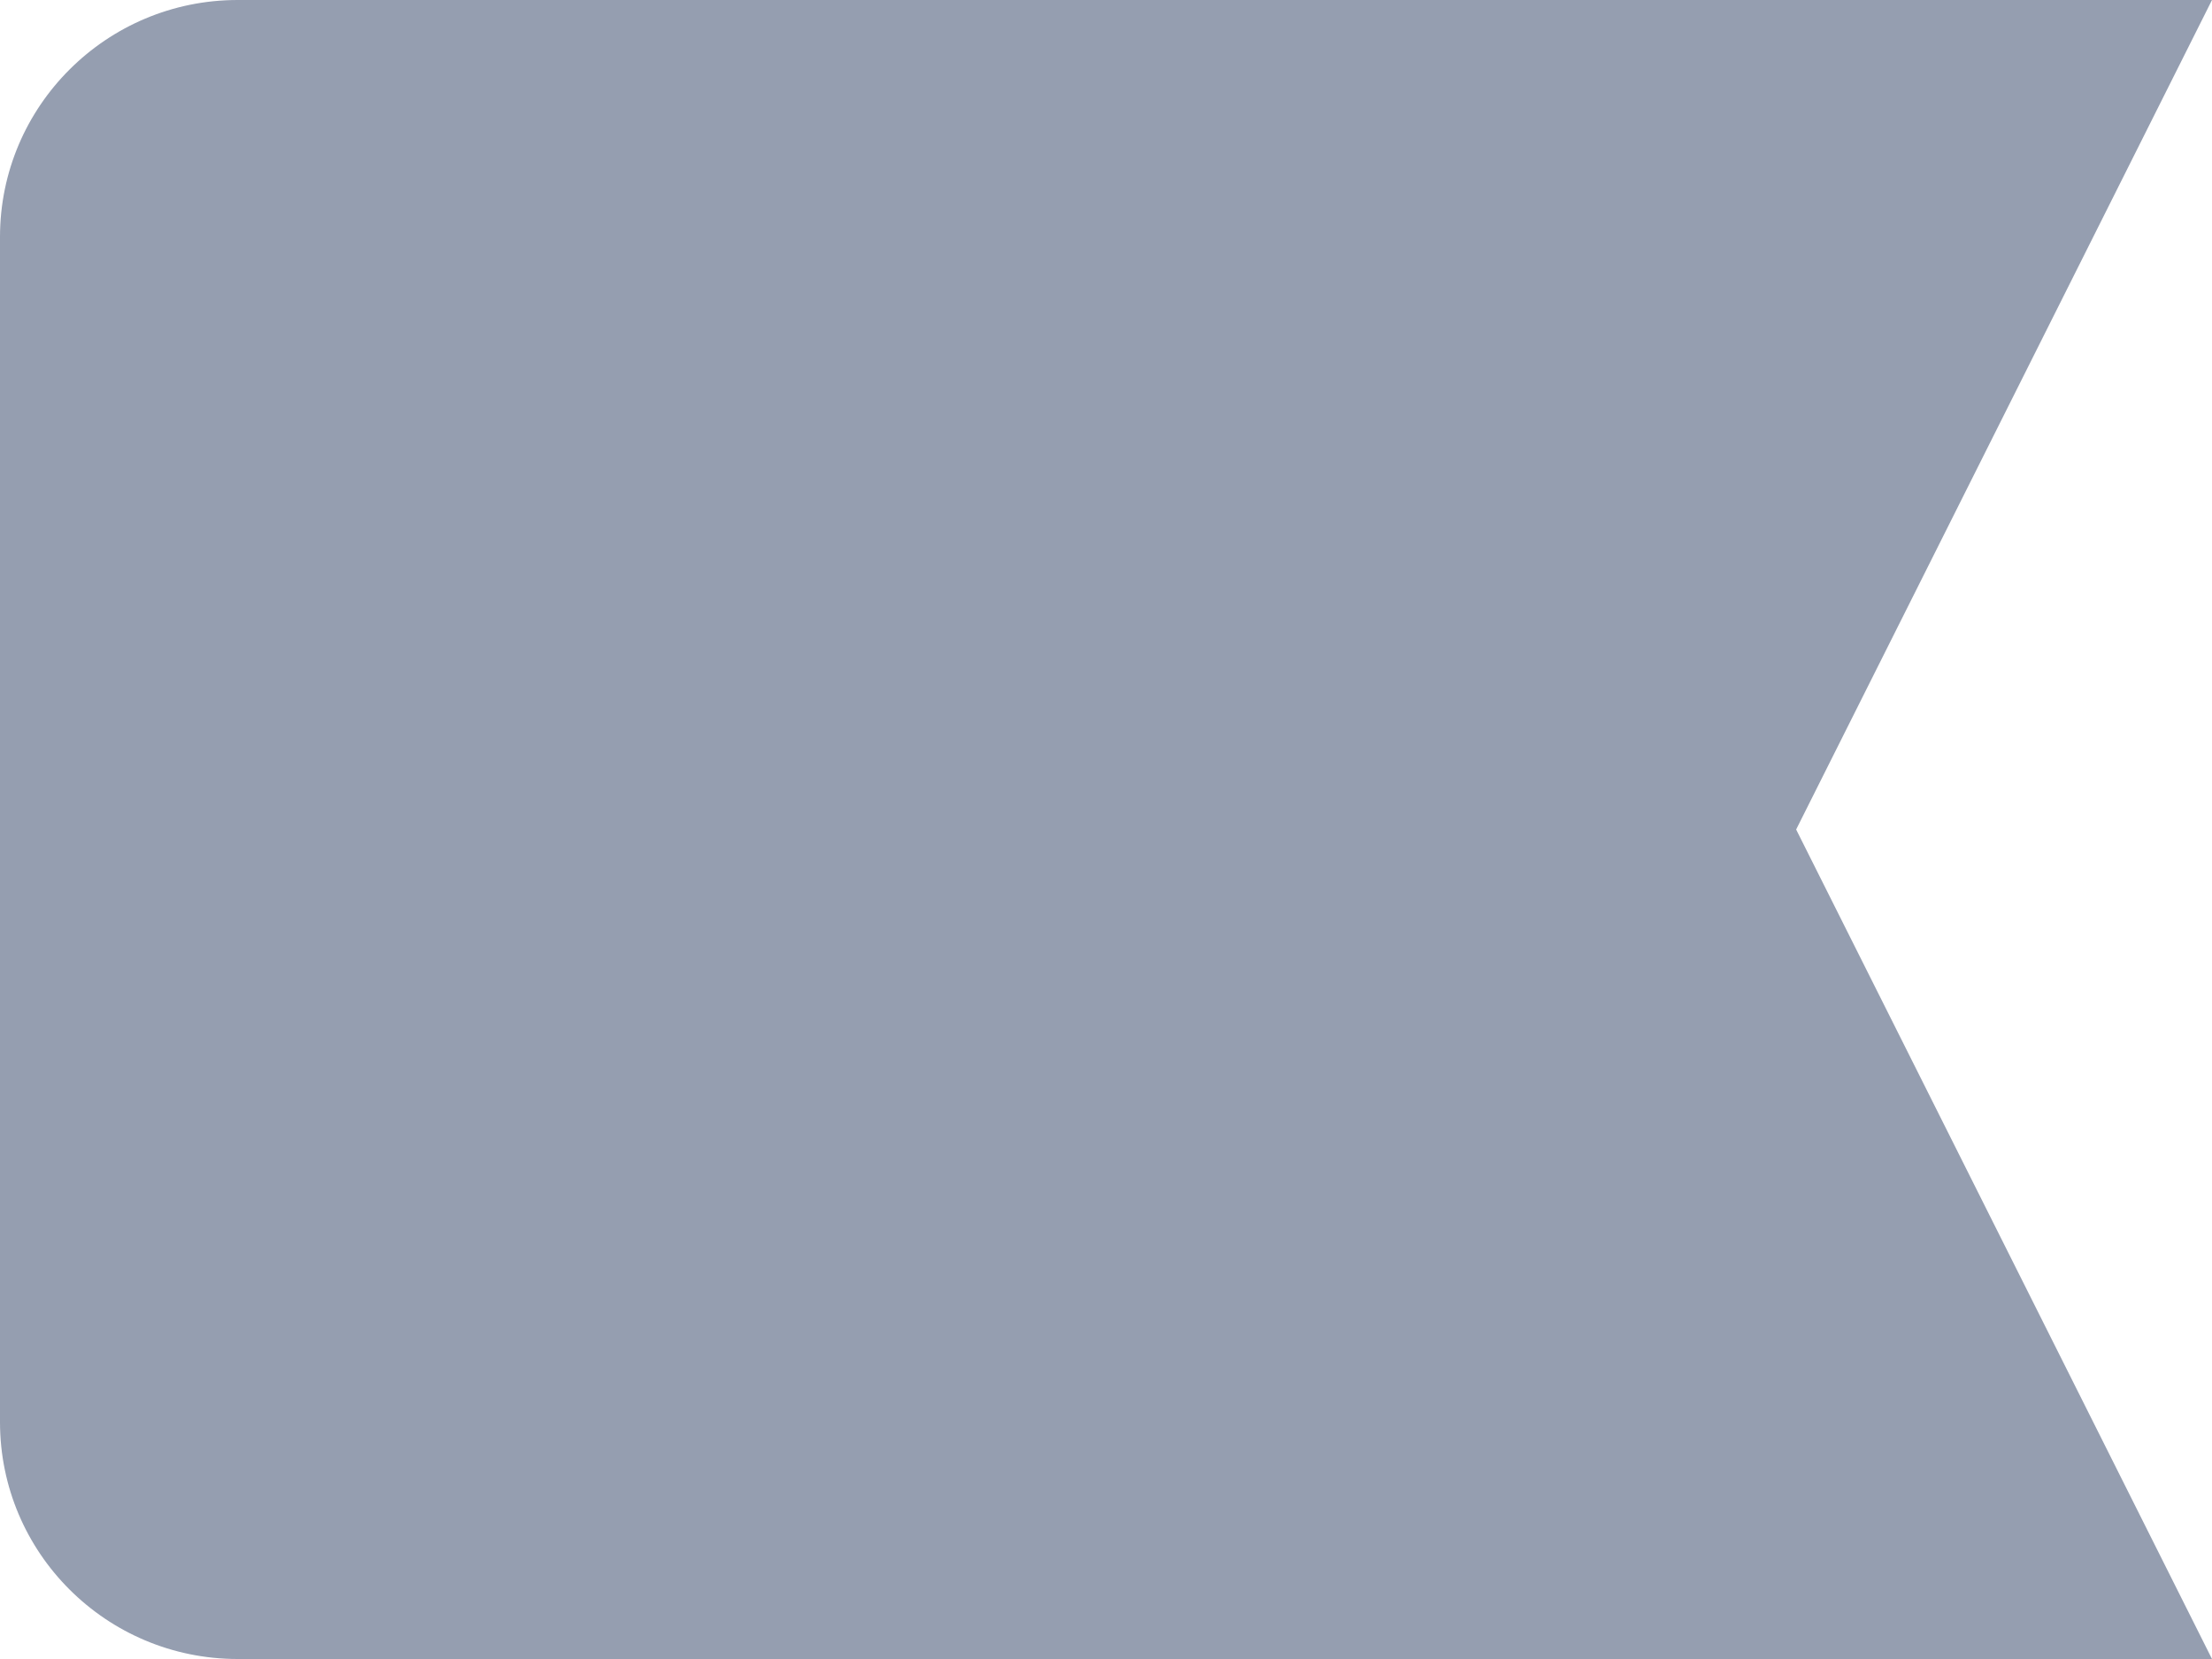
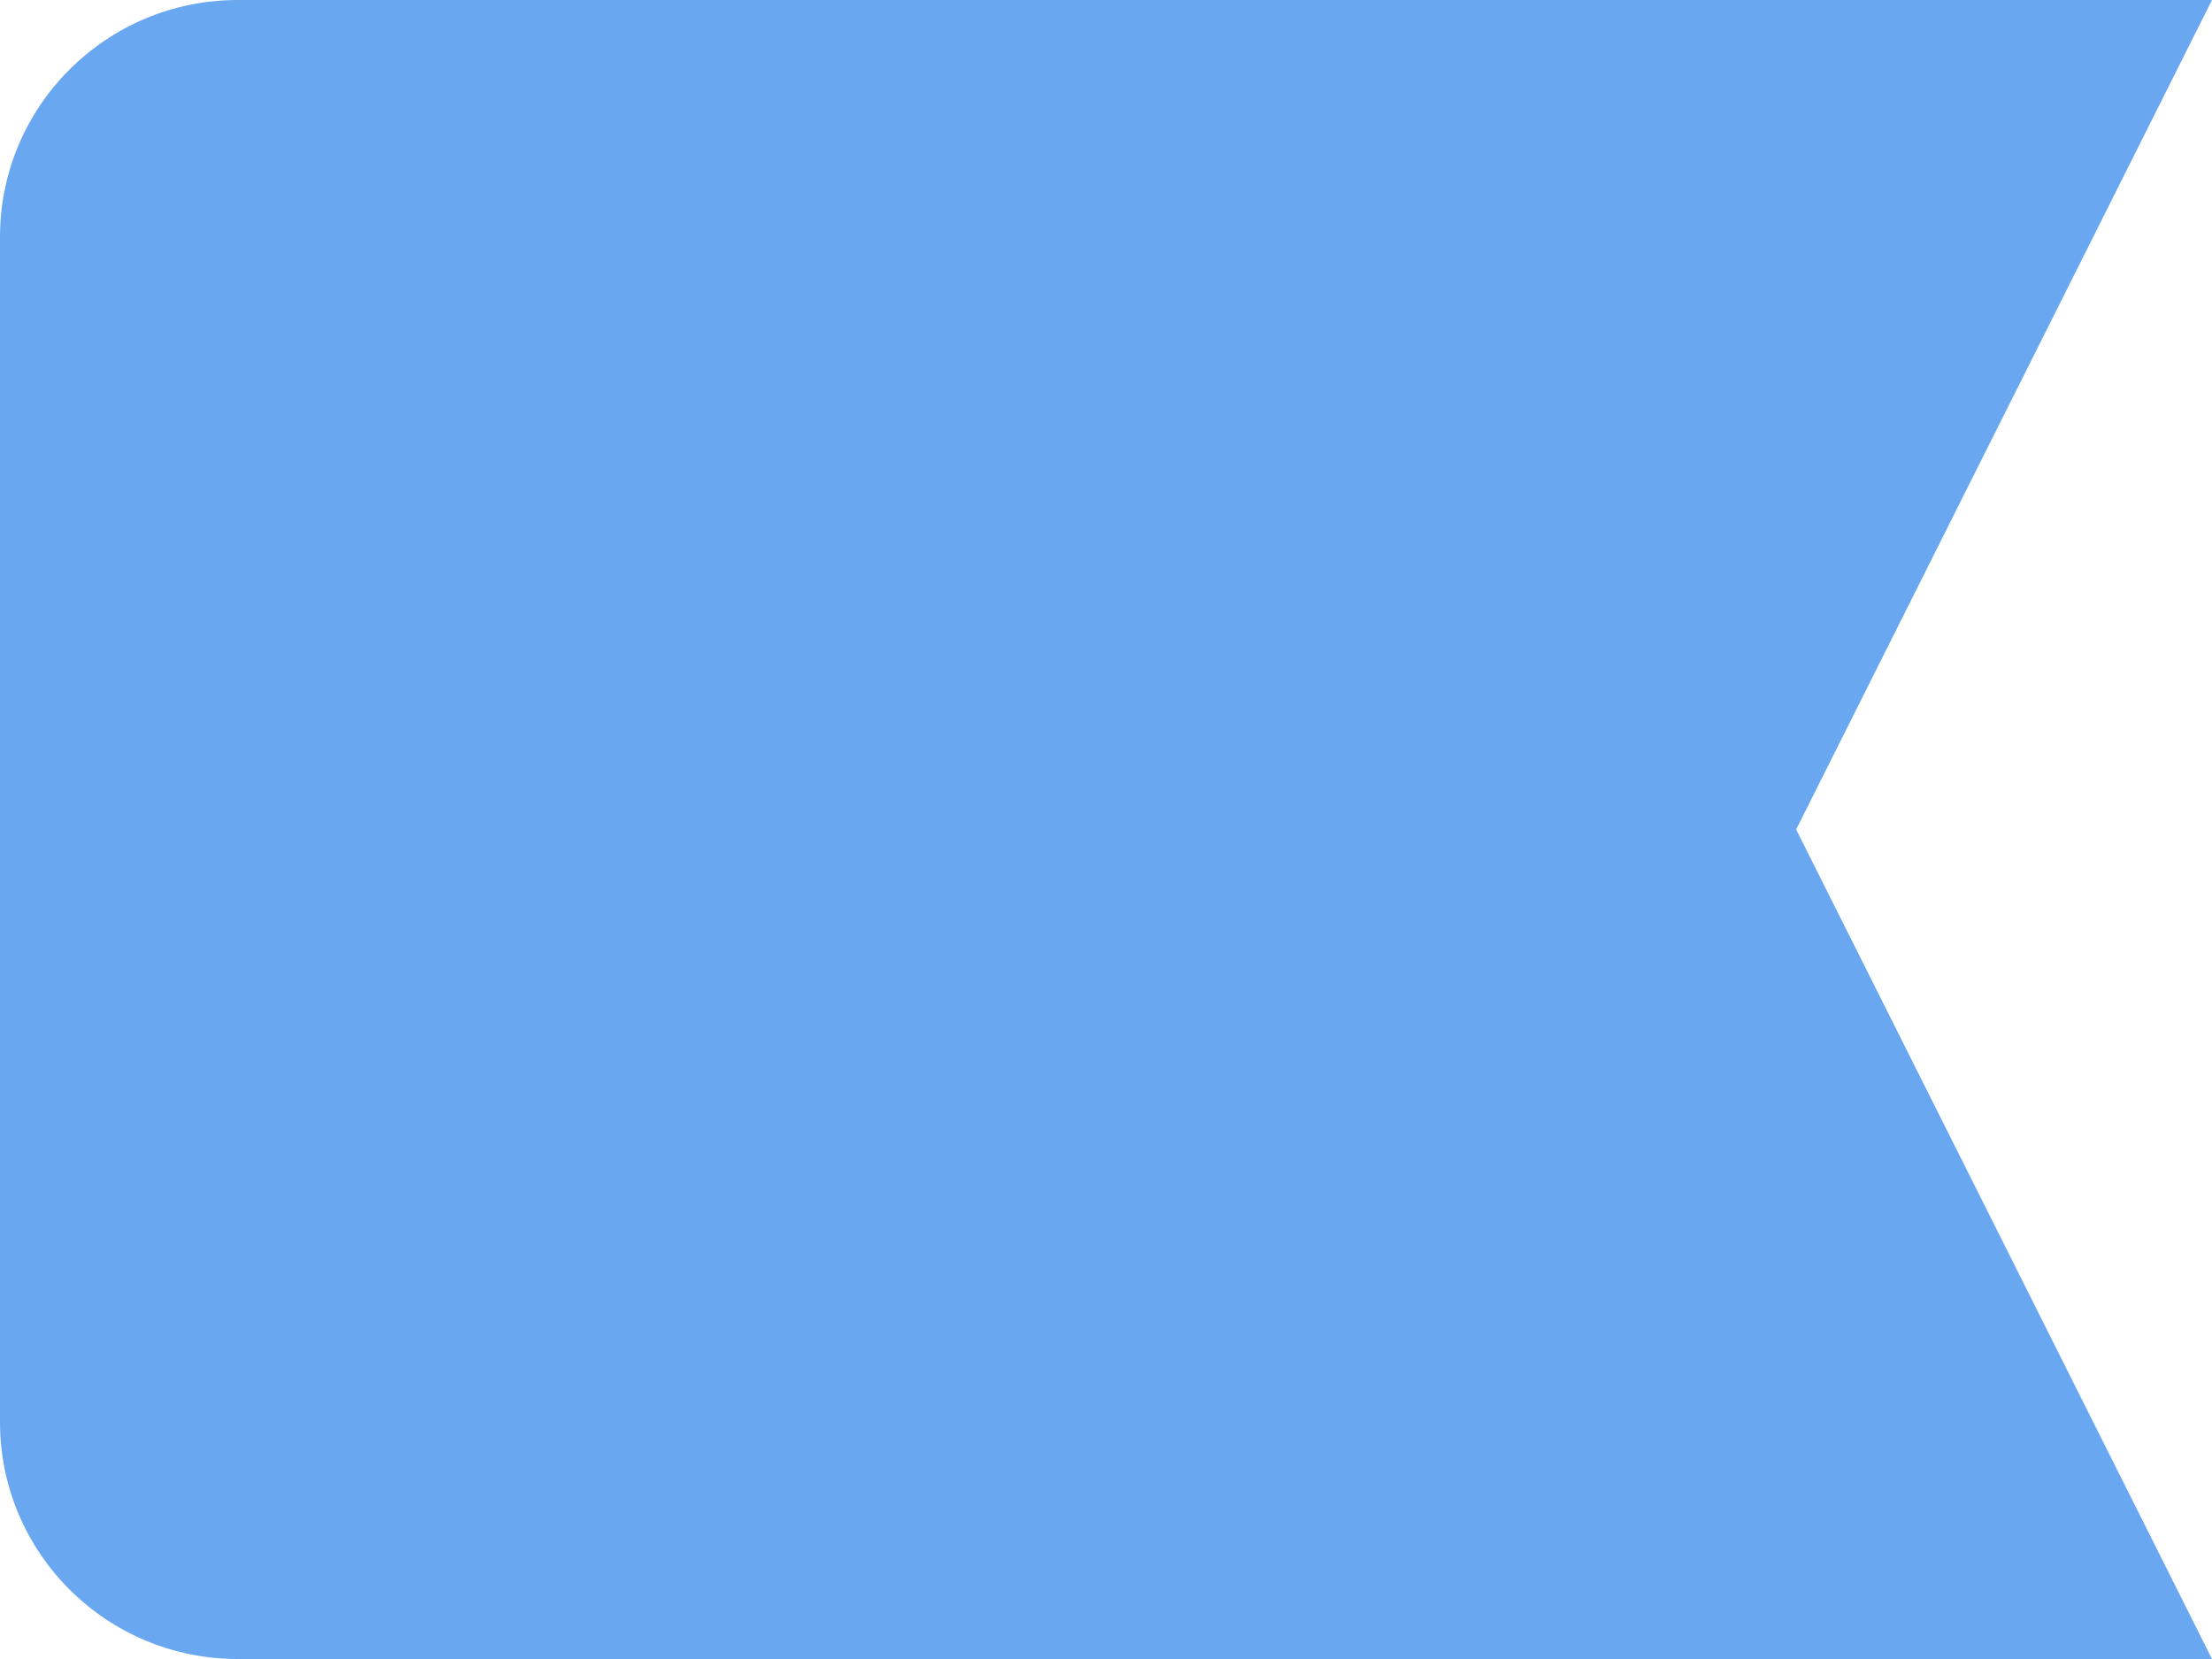
<svg xmlns="http://www.w3.org/2000/svg" width="16" height="12" viewBox="0 0 16 12">
-   <path fill="#959EB0" fill-rule="nonzero" d="M12.992 6L16 12H1.719C.769 12 0 11.232 0 10.286V1.714C0 .768.77 0 1.719 0H16l-3.008 6z" />
+   <path fill="#6aa7f1" fill-rule="nonzero" d="M12.992 6L16 12H1.719C.769 12 0 11.232 0 10.286V1.714C0 .768.77 0 1.719 0H16l-3.008 6z" />
</svg>
